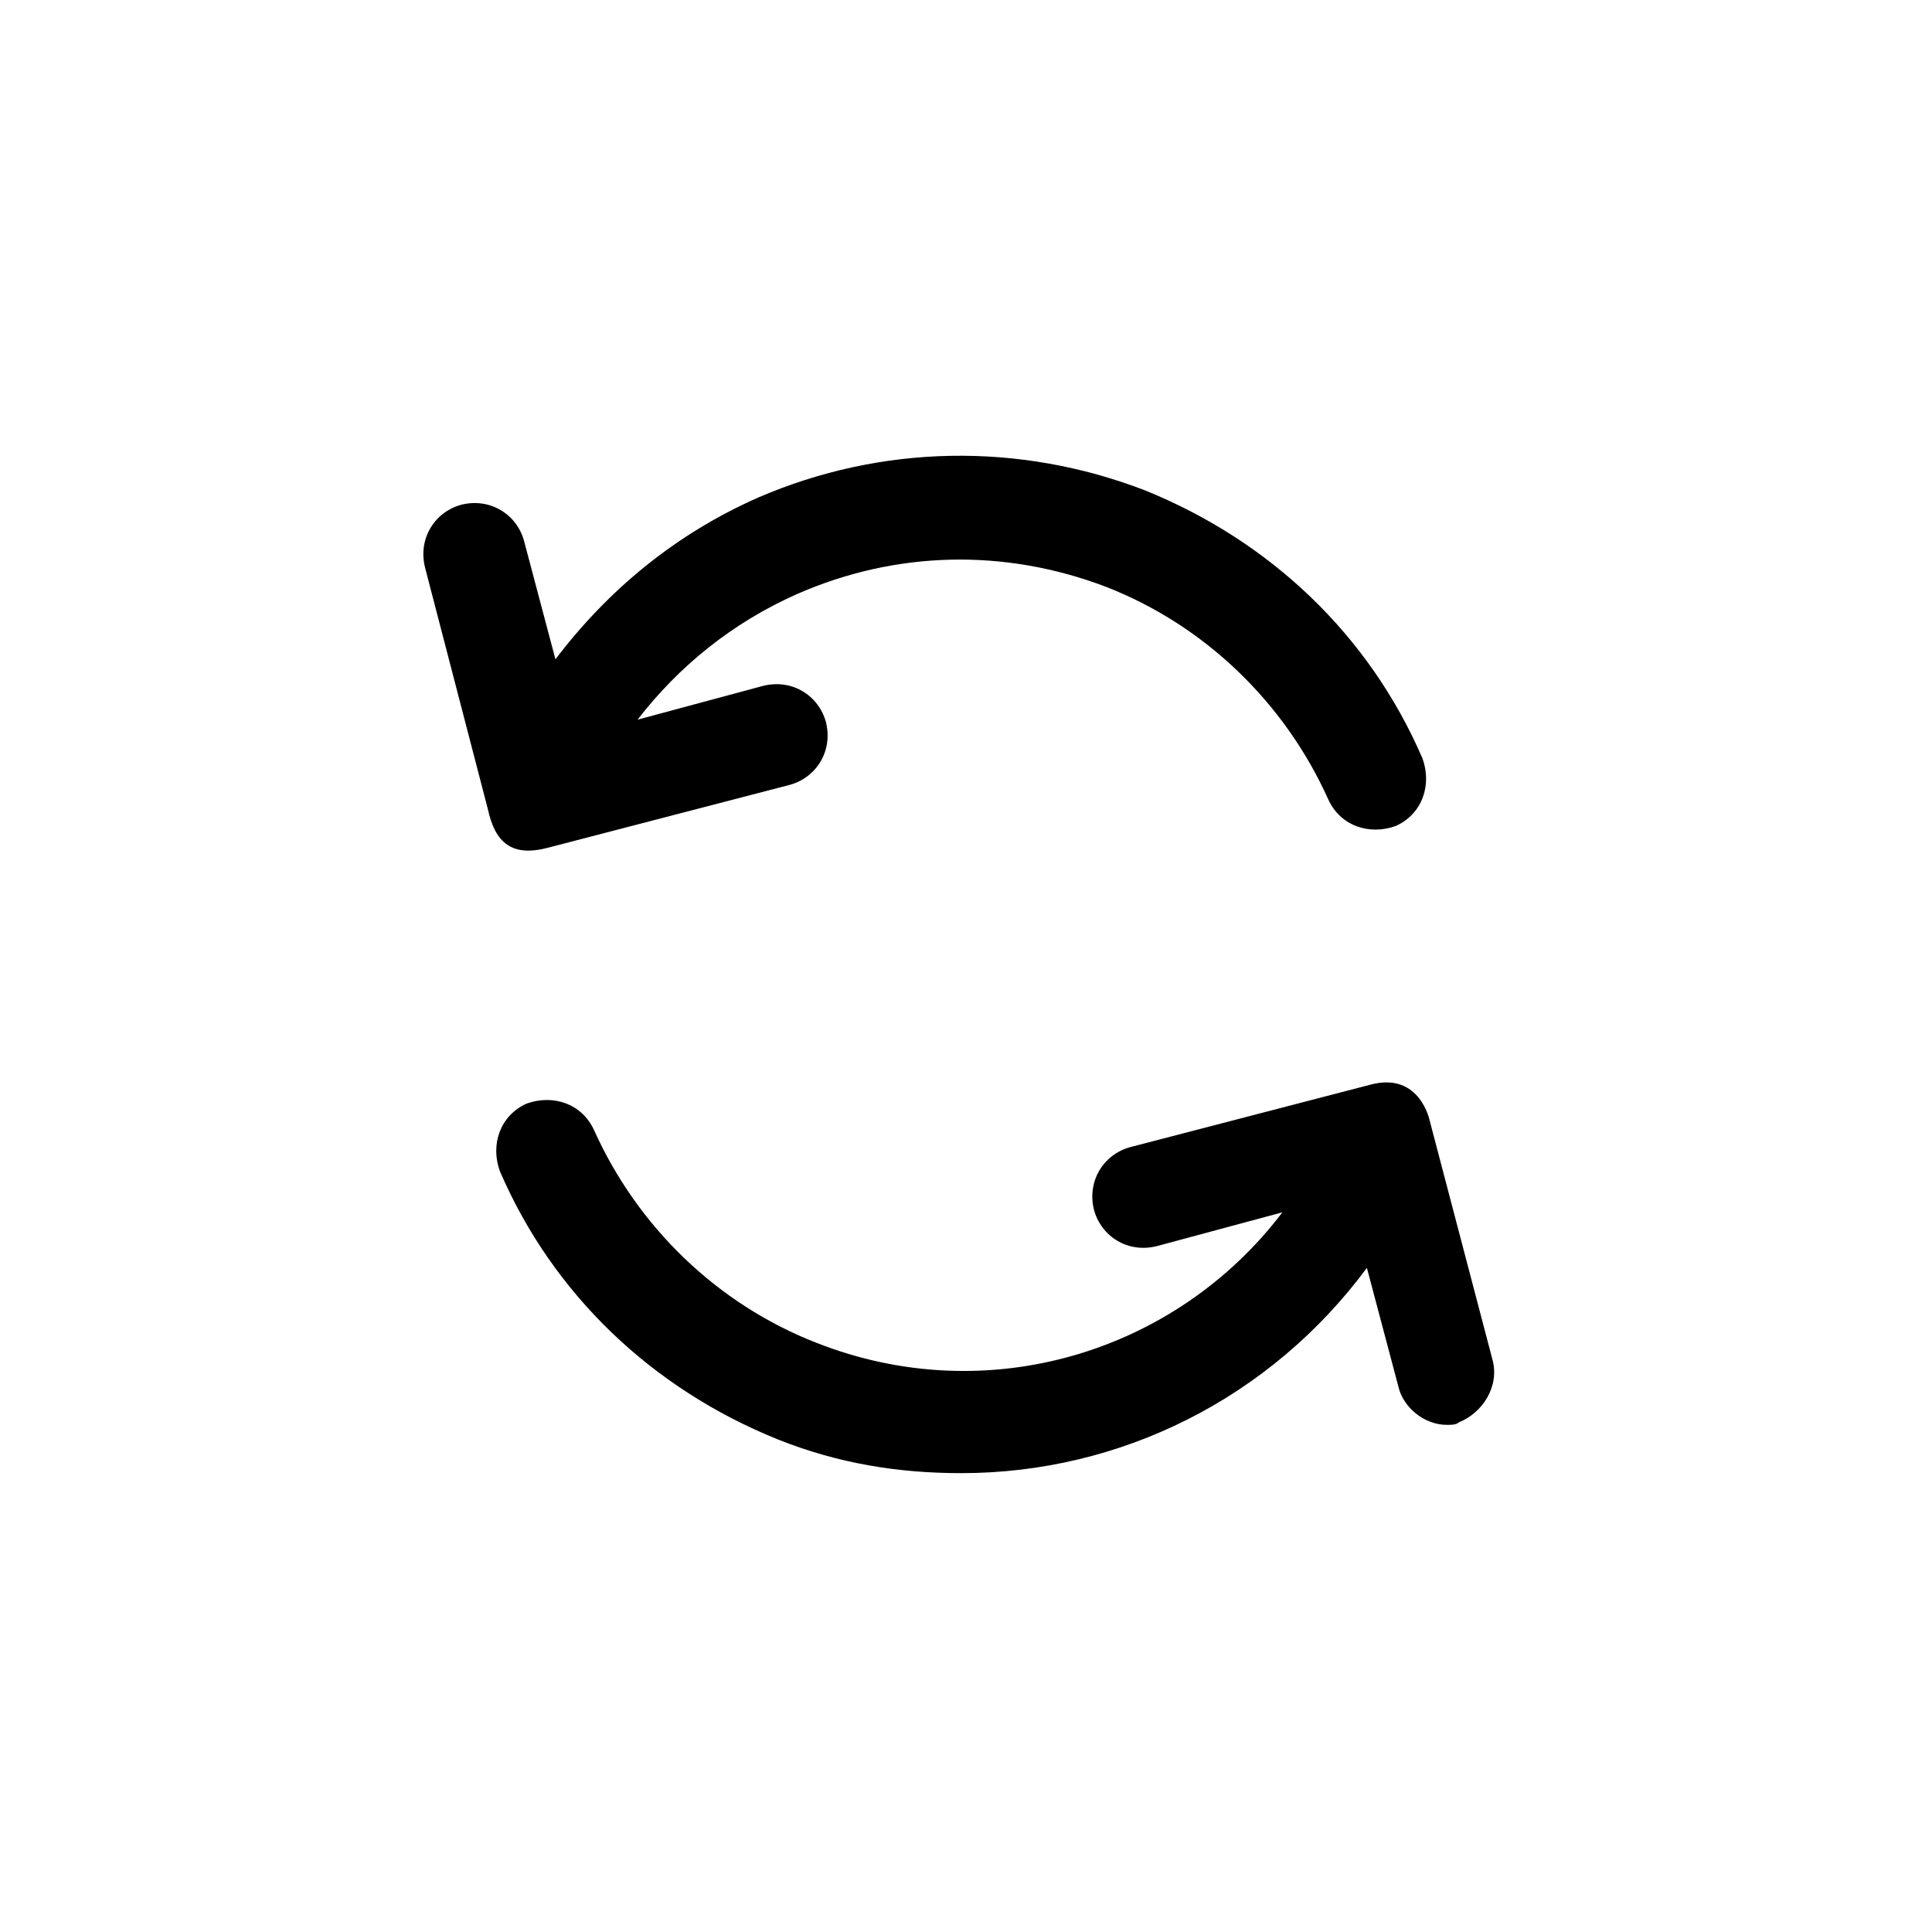
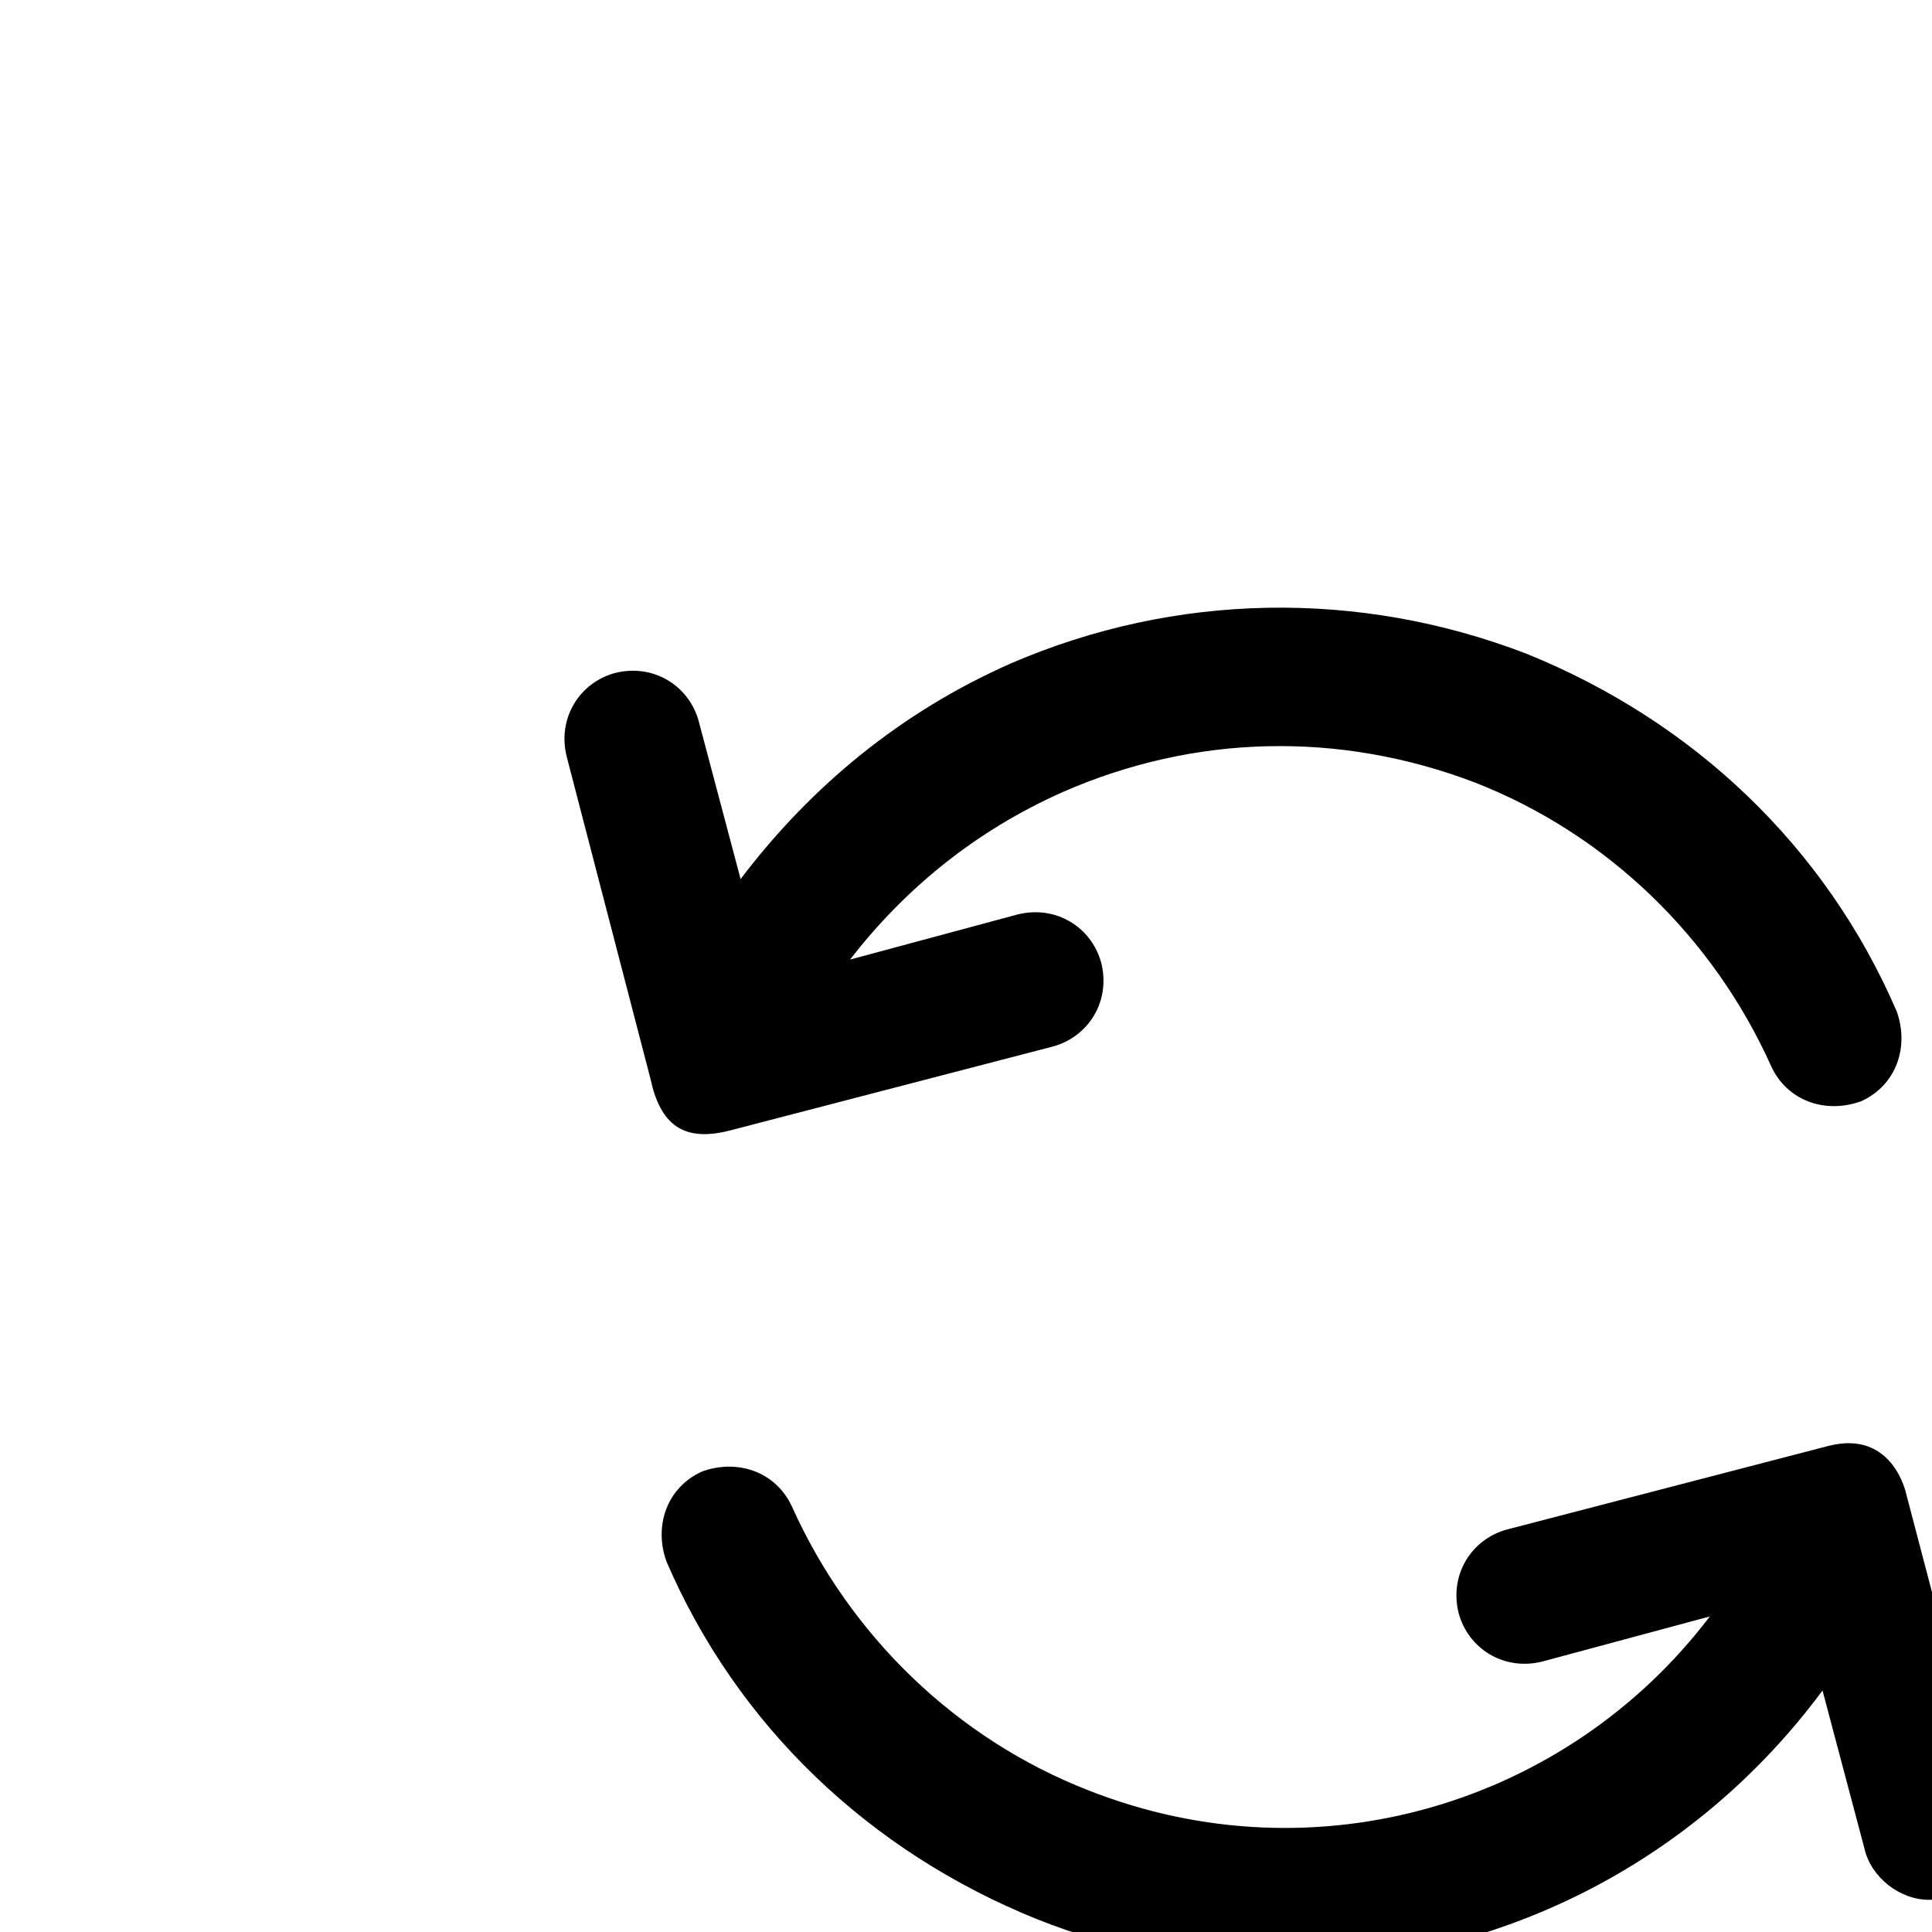
- <svg xmlns="http://www.w3.org/2000/svg" fill="#000000" width="800px" height="800px" viewBox="-7 0 32 32" version="1.1">
+ <svg xmlns="http://www.w3.org/2000/svg" fill="#000000" width="800px" height="800px" viewBox="-7 0 24 24" version="1.1">
  <g id="SVGRepo_bgCarrier" stroke-width="0" />
  <g id="SVGRepo_tracerCarrier" stroke-linecap="round" stroke-linejoin="round" />
  <g id="SVGRepo_iconCarrier">
    <path d="M2.080 14.040l4-1.040c0.44-0.12 0.72-0.56 0.6-1.040-0.12-0.44-0.56-0.72-1.040-0.6l-2.080 0.56c0.68-0.88 1.56-1.6 2.64-2.080 1.64-0.72 3.44-0.76 5.12-0.12 1.64 0.64 2.96 1.92 3.68 3.52 0.2 0.44 0.68 0.6 1.12 0.44 0.44-0.2 0.6-0.68 0.44-1.12-0.88-2.040-2.52-3.6-4.6-4.44-2.080-0.8-4.36-0.76-6.4 0.12-1.36 0.6-2.48 1.52-3.36 2.68l-0.52-1.96c-0.12-0.44-0.56-0.72-1.040-0.6-0.44 0.12-0.72 0.56-0.6 1.040l1.040 4c0.12 0.56 0.4 0.8 1 0.64zM17.72 22.52l-1.040-3.96c0 0-0.16-0.8-0.96-0.6v0l-4 1.040c-0.44 0.12-0.72 0.56-0.6 1.040 0.12 0.44 0.56 0.72 1.040 0.6l2.080-0.56c-1.76 2.32-4.88 3.28-7.72 2.16-1.64-0.64-2.96-1.92-3.68-3.52-0.2-0.44-0.68-0.6-1.12-0.44-0.44 0.2-0.6 0.68-0.44 1.12 0.88 2.040 2.52 3.6 4.6 4.44 1 0.4 2 0.56 3.040 0.56 2.64 0 5.12-1.24 6.72-3.4l0.52 1.96c0.080 0.36 0.44 0.64 0.8 0.64 0.080 0 0.16 0 0.2-0.040 0.4-0.16 0.68-0.6 0.56-1.040z" />
  </g>
</svg>
